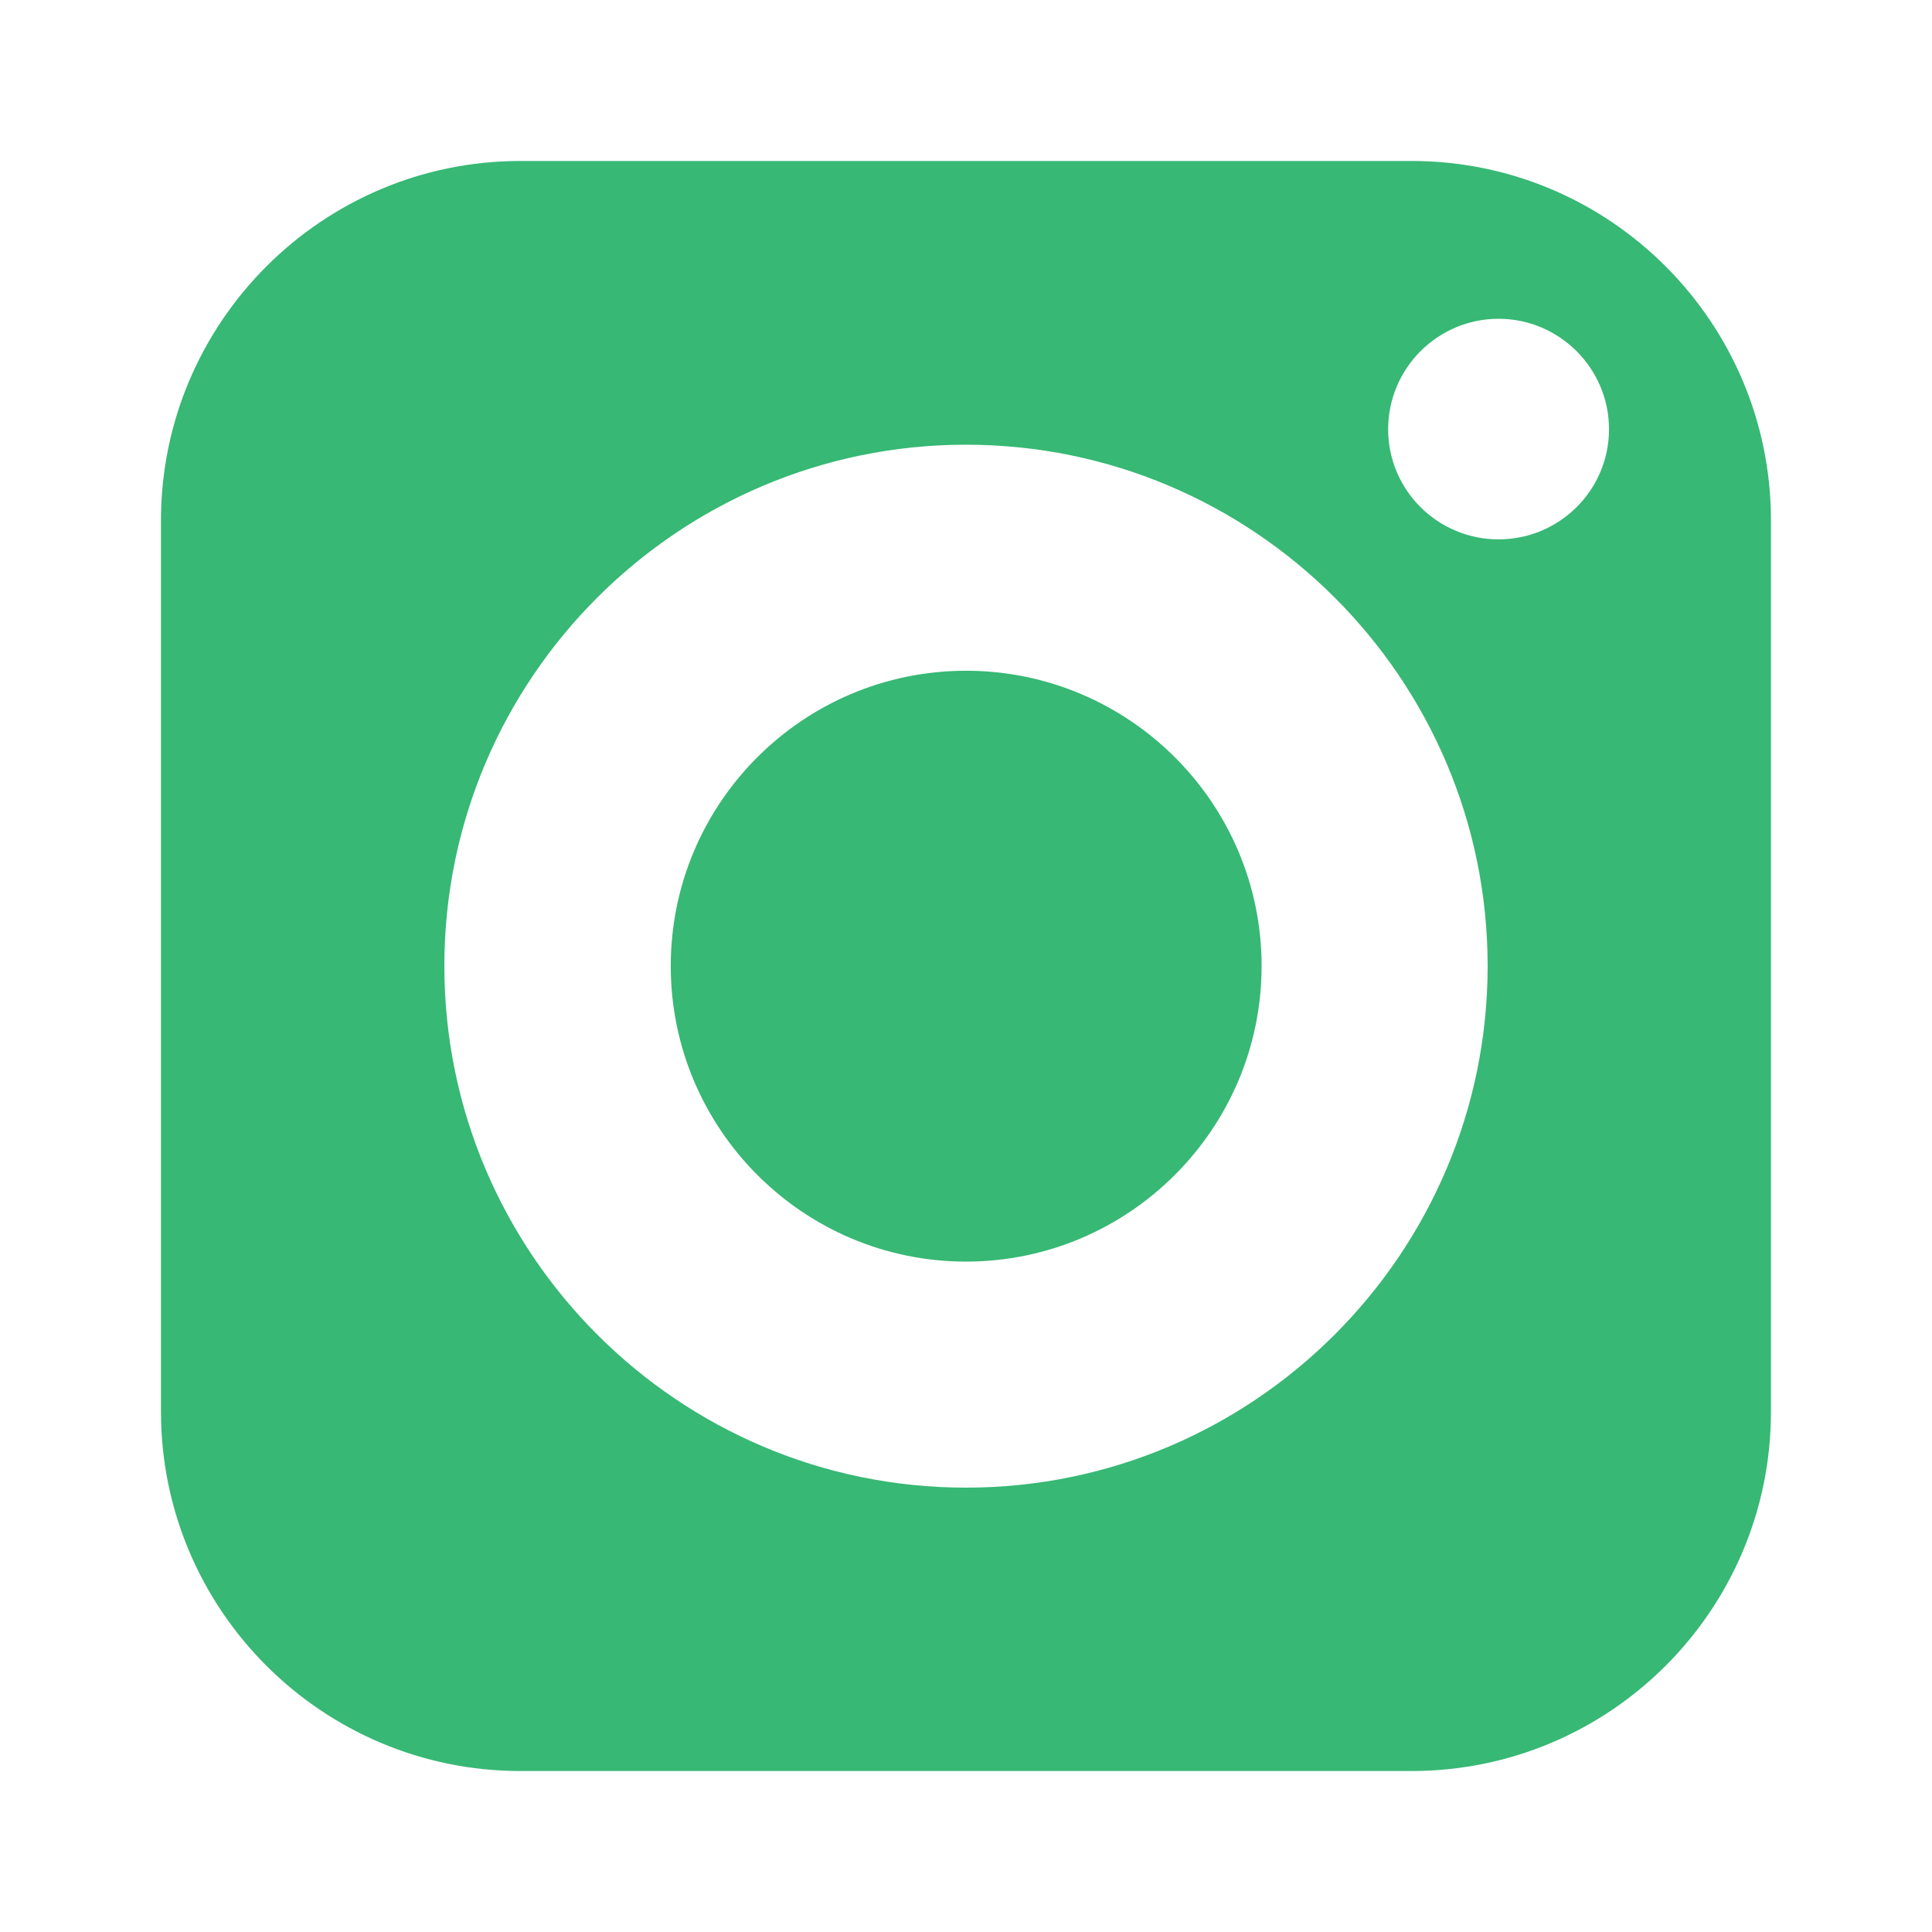
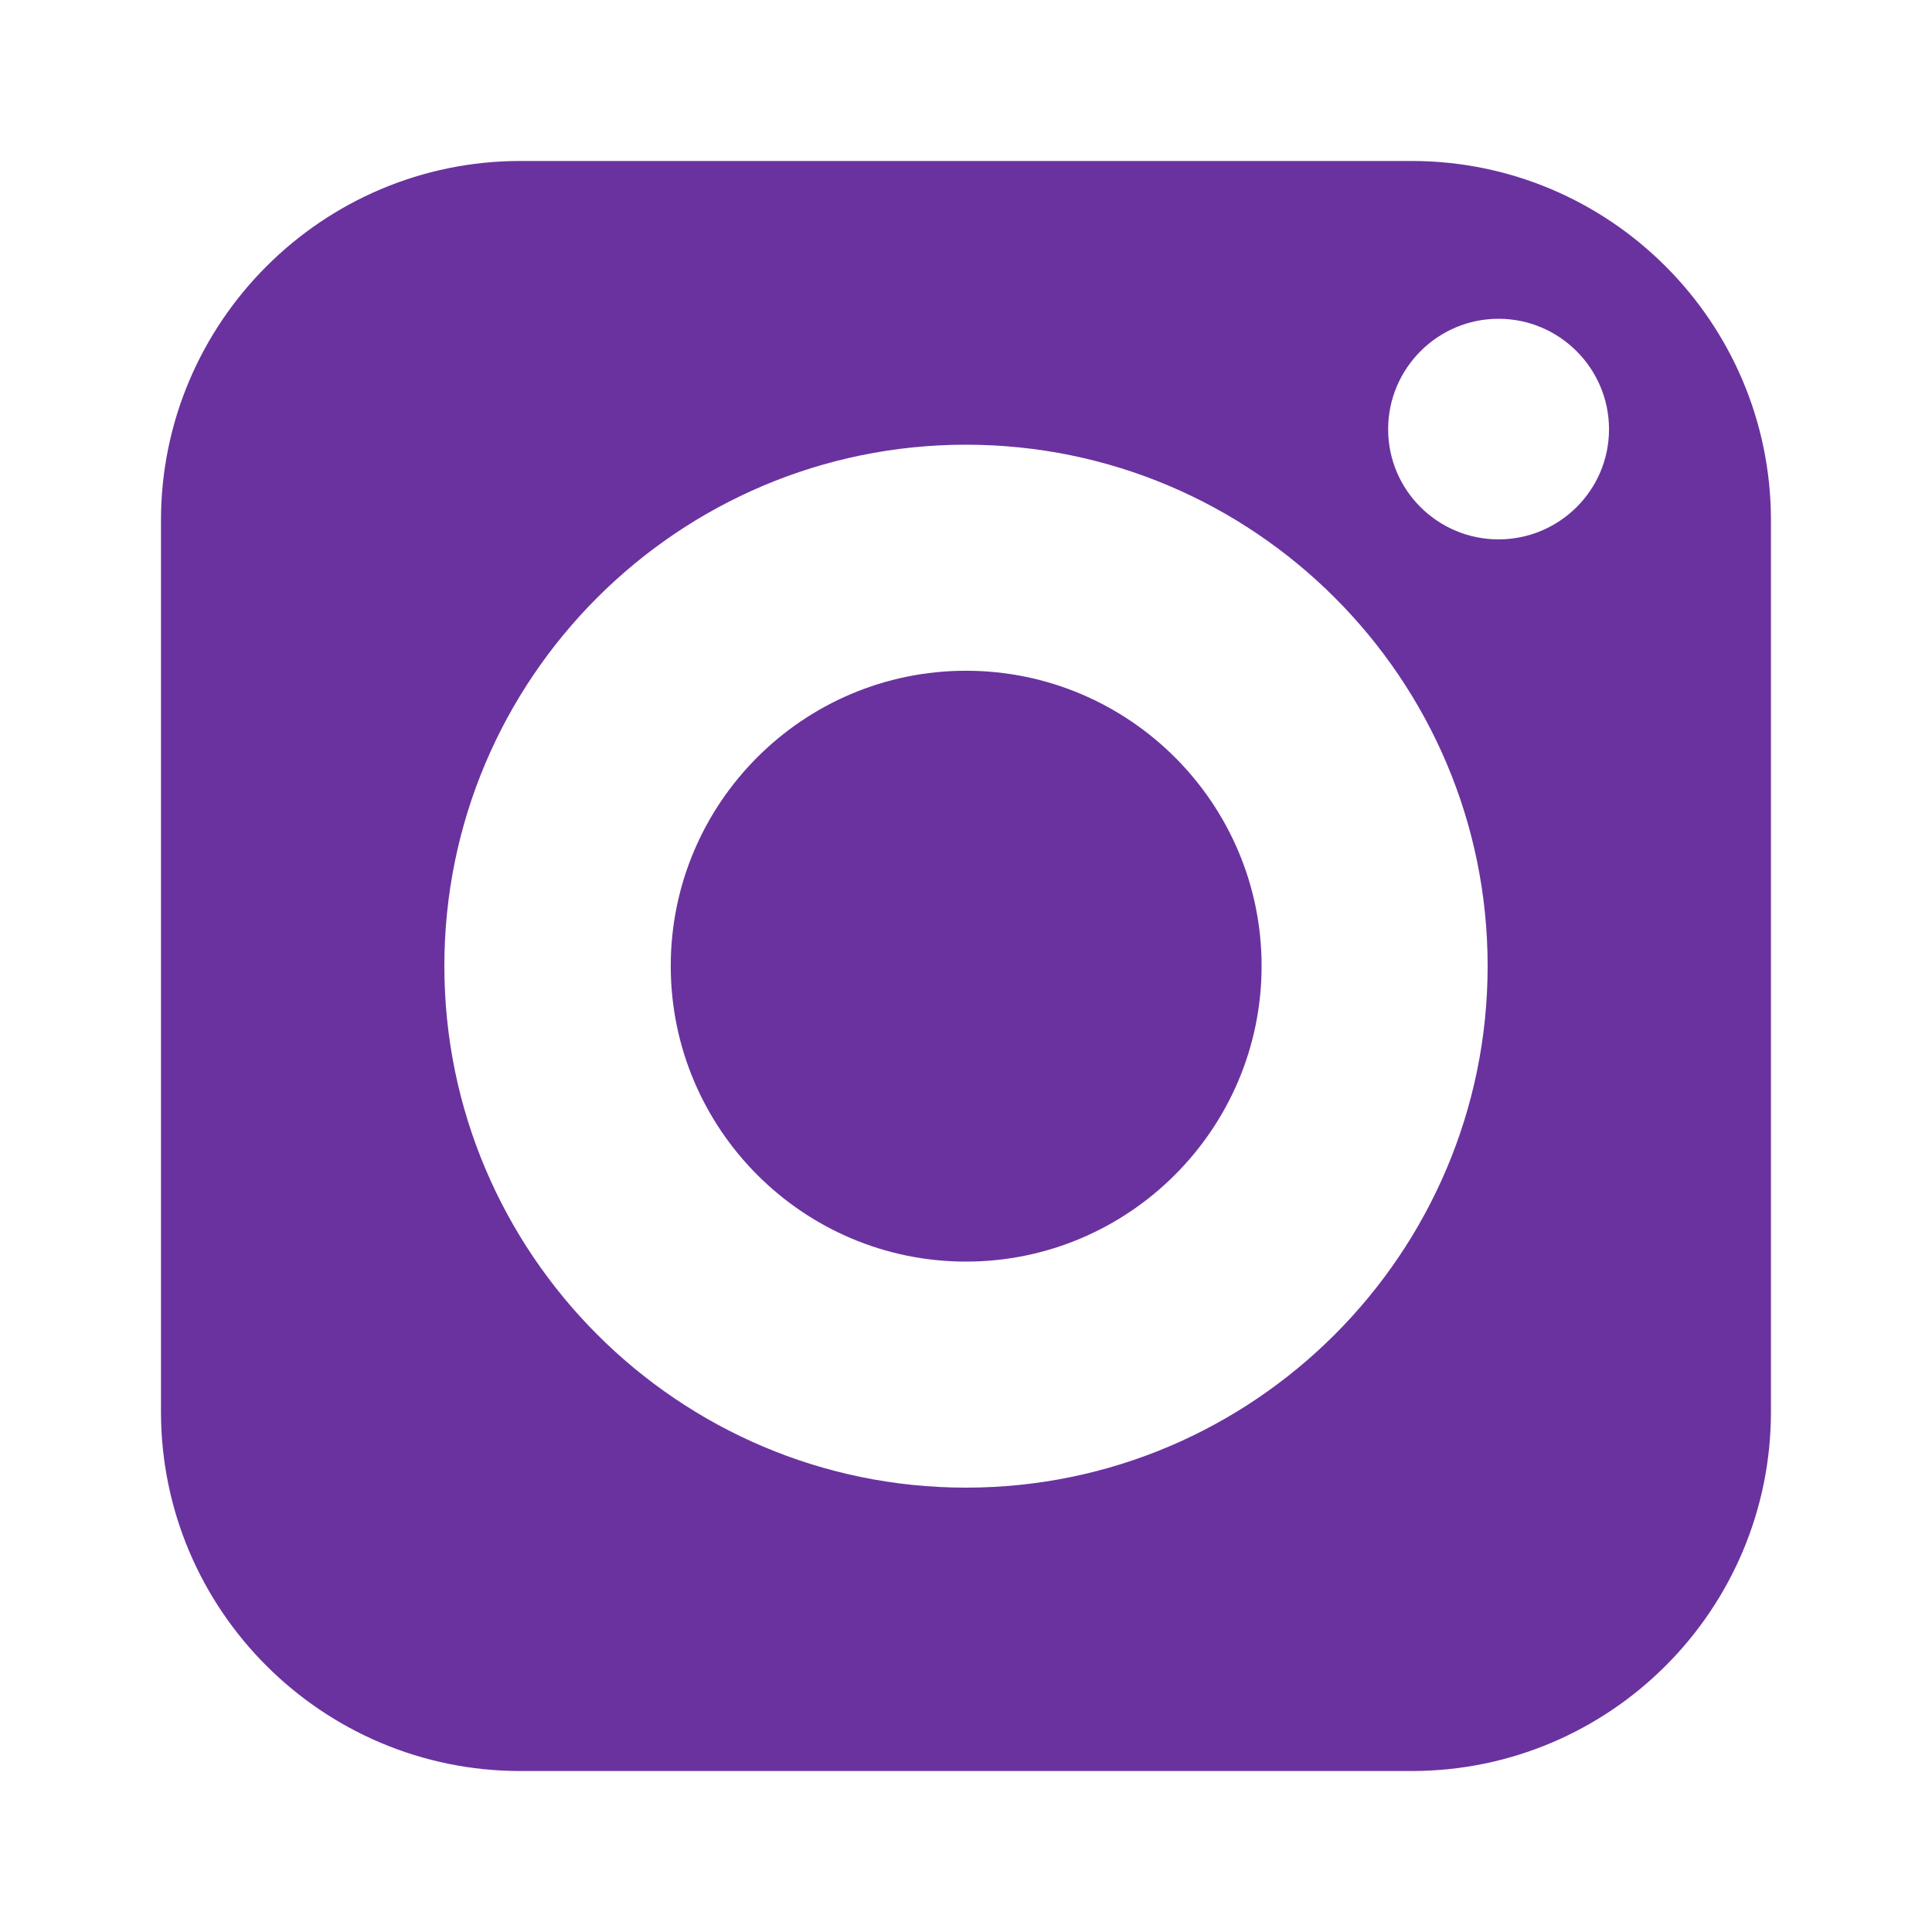
<svg xmlns="http://www.w3.org/2000/svg" width="28" height="28" viewBox="0 0 28 28" fill="none">
  <g id="fi_6433684">
    <g id="Group">
-       <path id="Vector" d="M14 9.721C11.639 9.721 9.721 11.639 9.721 14C9.721 16.361 11.639 18.284 14 18.284C16.361 18.284 18.284 16.361 18.284 14C18.284 11.639 16.361 9.721 14 9.721Z" fill="#37B874" />
-       <path id="Vector_2" d="M20.458 2.333H7.541C4.671 2.333 2.333 4.671 2.333 7.542V20.459C2.333 23.334 4.671 25.667 7.541 25.667H20.458C23.333 25.667 25.666 23.334 25.666 20.459V7.542C25.666 4.671 23.333 2.333 20.458 2.333ZM14 21.56C9.832 21.56 6.44 18.168 6.44 14C6.44 9.833 9.832 6.445 14 6.445C18.167 6.445 21.56 9.833 21.56 14C21.56 18.168 18.167 21.56 14 21.56ZM21.718 7.817C20.836 7.817 20.118 7.103 20.118 6.221C20.118 5.339 20.836 4.62 21.718 4.62C22.6 4.62 23.319 5.339 23.319 6.221C23.319 7.103 22.6 7.817 21.718 7.817Z" fill="#37B874" />
+       <path id="Vector" d="M14 9.721C11.639 9.721 9.721 11.639 9.721 14C9.721 16.361 11.639 18.284 14 18.284C16.361 18.284 18.284 16.361 18.284 14C18.284 11.639 16.361 9.721 14 9.721Z" fill="#6a329f" />
+       <path id="Vector_2" d="M20.458 2.333H7.541C4.671 2.333 2.333 4.671 2.333 7.542V20.459C2.333 23.334 4.671 25.667 7.541 25.667H20.458C23.333 25.667 25.666 23.334 25.666 20.459V7.542C25.666 4.671 23.333 2.333 20.458 2.333ZM14 21.56C9.832 21.56 6.44 18.168 6.44 14C6.44 9.833 9.832 6.445 14 6.445C18.167 6.445 21.56 9.833 21.56 14C21.56 18.168 18.167 21.56 14 21.56ZM21.718 7.817C20.836 7.817 20.118 7.103 20.118 6.221C20.118 5.339 20.836 4.62 21.718 4.62C22.6 4.62 23.319 5.339 23.319 6.221C23.319 7.103 22.6 7.817 21.718 7.817Z" fill="#6a329f" />
    </g>
  </g>
</svg>
